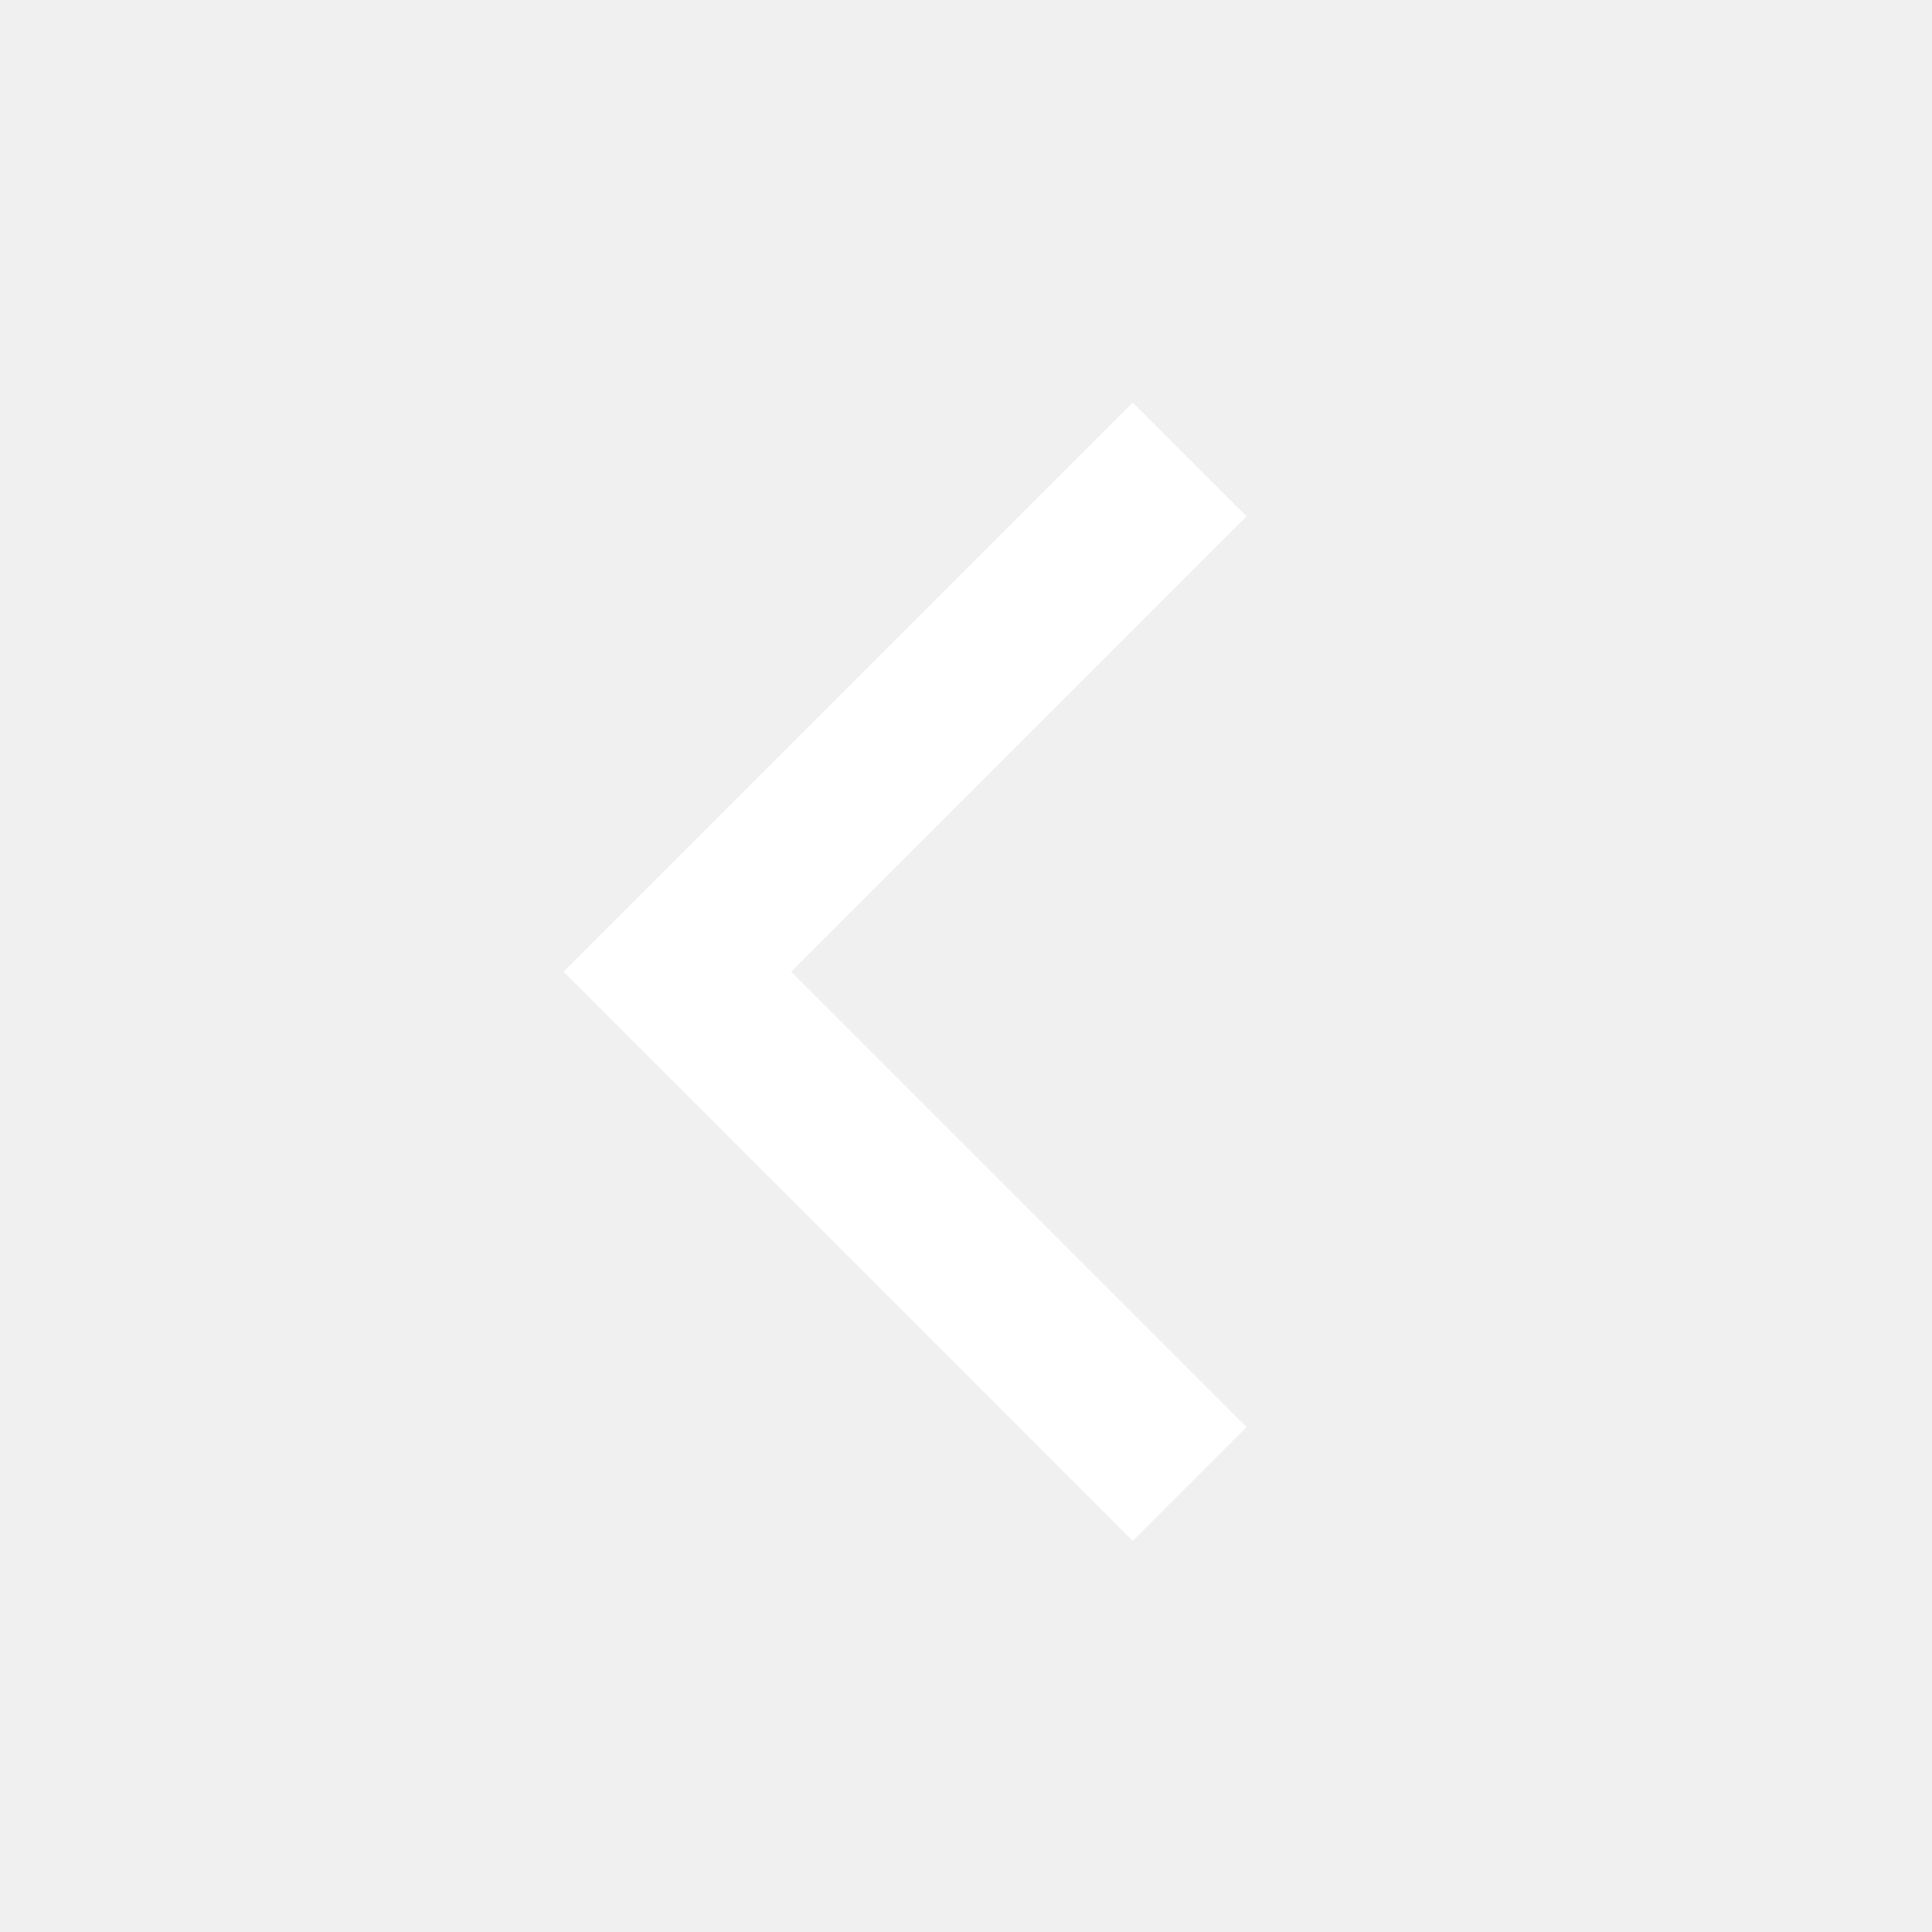
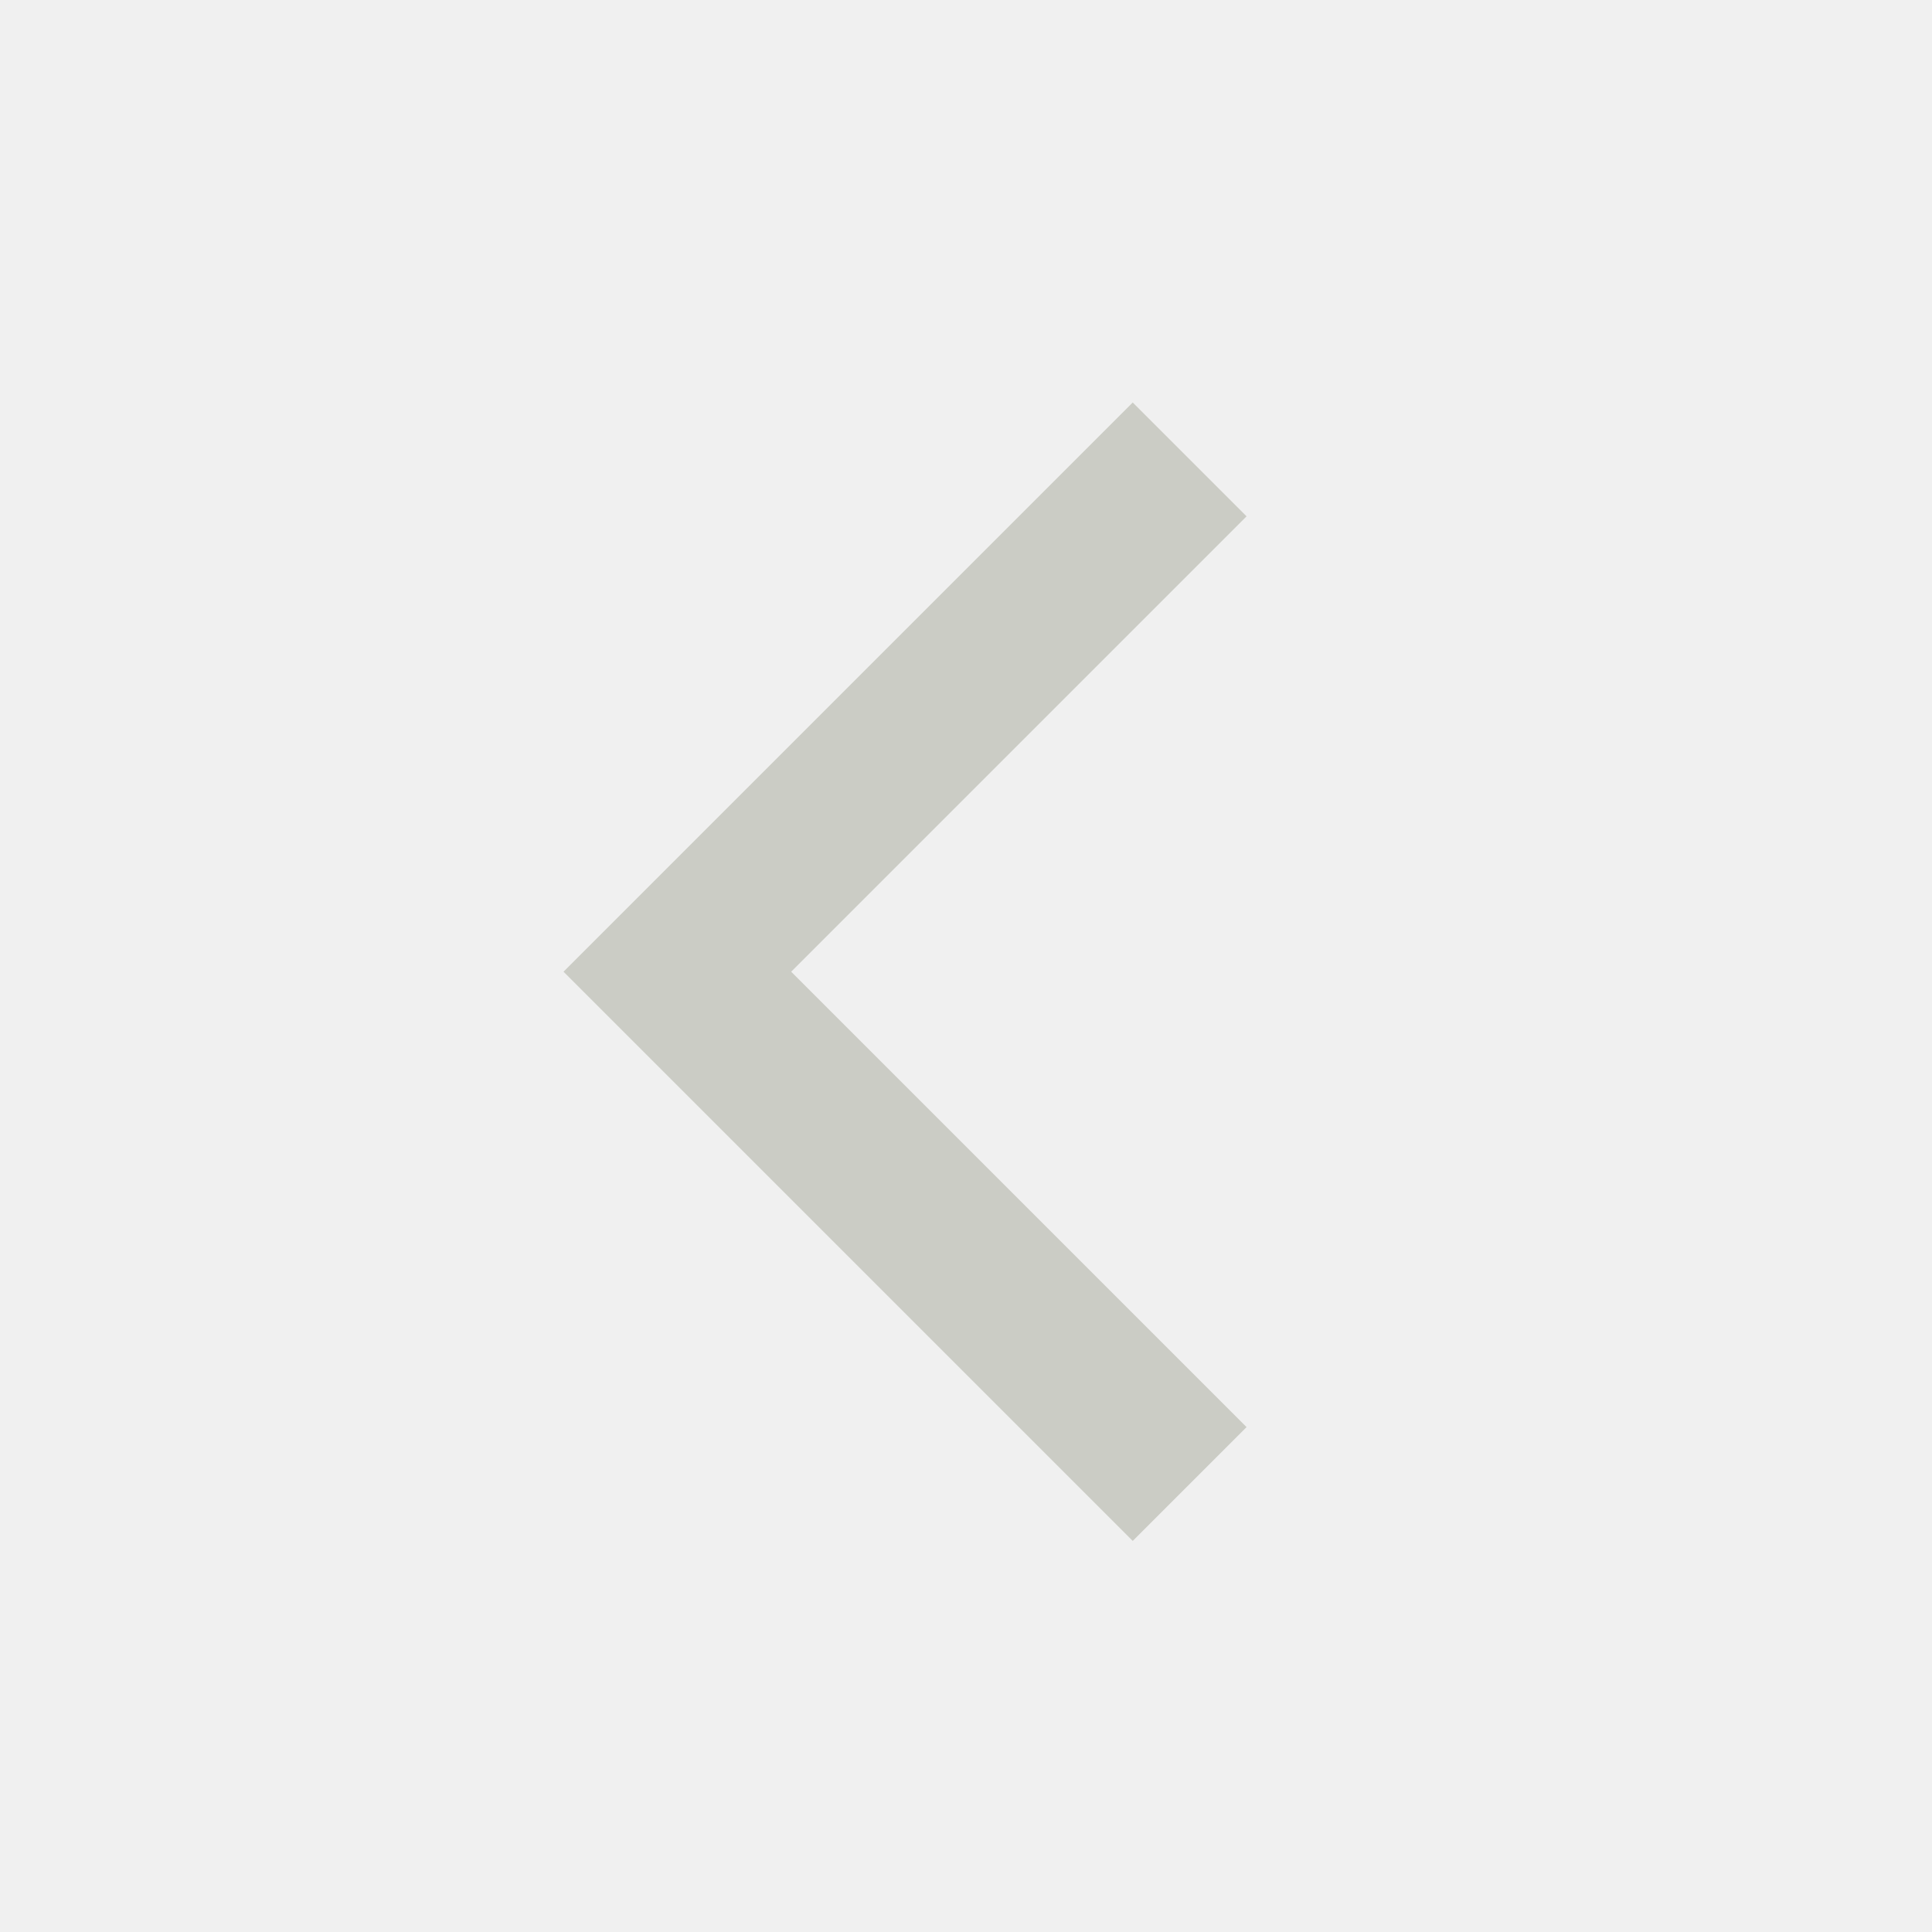
<svg xmlns="http://www.w3.org/2000/svg" width="24px" height="24px" viewBox="0 0 24 24" version="1.1">
  <g id="chevron-left" stroke="none" stroke-width="1" fill="none" fill-rule="evenodd">
-     <polygon id="Path-Copy" fill="#FFFFFF" transform="translate(11.24264, 12.07107) scale(-1, 1) translate(-11.24264, -12.07107) " points="15.485 12.071 8.414 19.142 7 17.728 12.657 12.071 7 6.414 8.414 5" />
+     <polygon id="Path-Copy" fill="#CBCCC5" transform="translate(11.24264, 12.07107) scale(-1, 1) translate(-11.24264, -12.07107) " points="15.485 12.071 8.414 19.142 7 17.728 12.657 12.071 7 6.414 8.414 5" />
  </g>
</svg>
